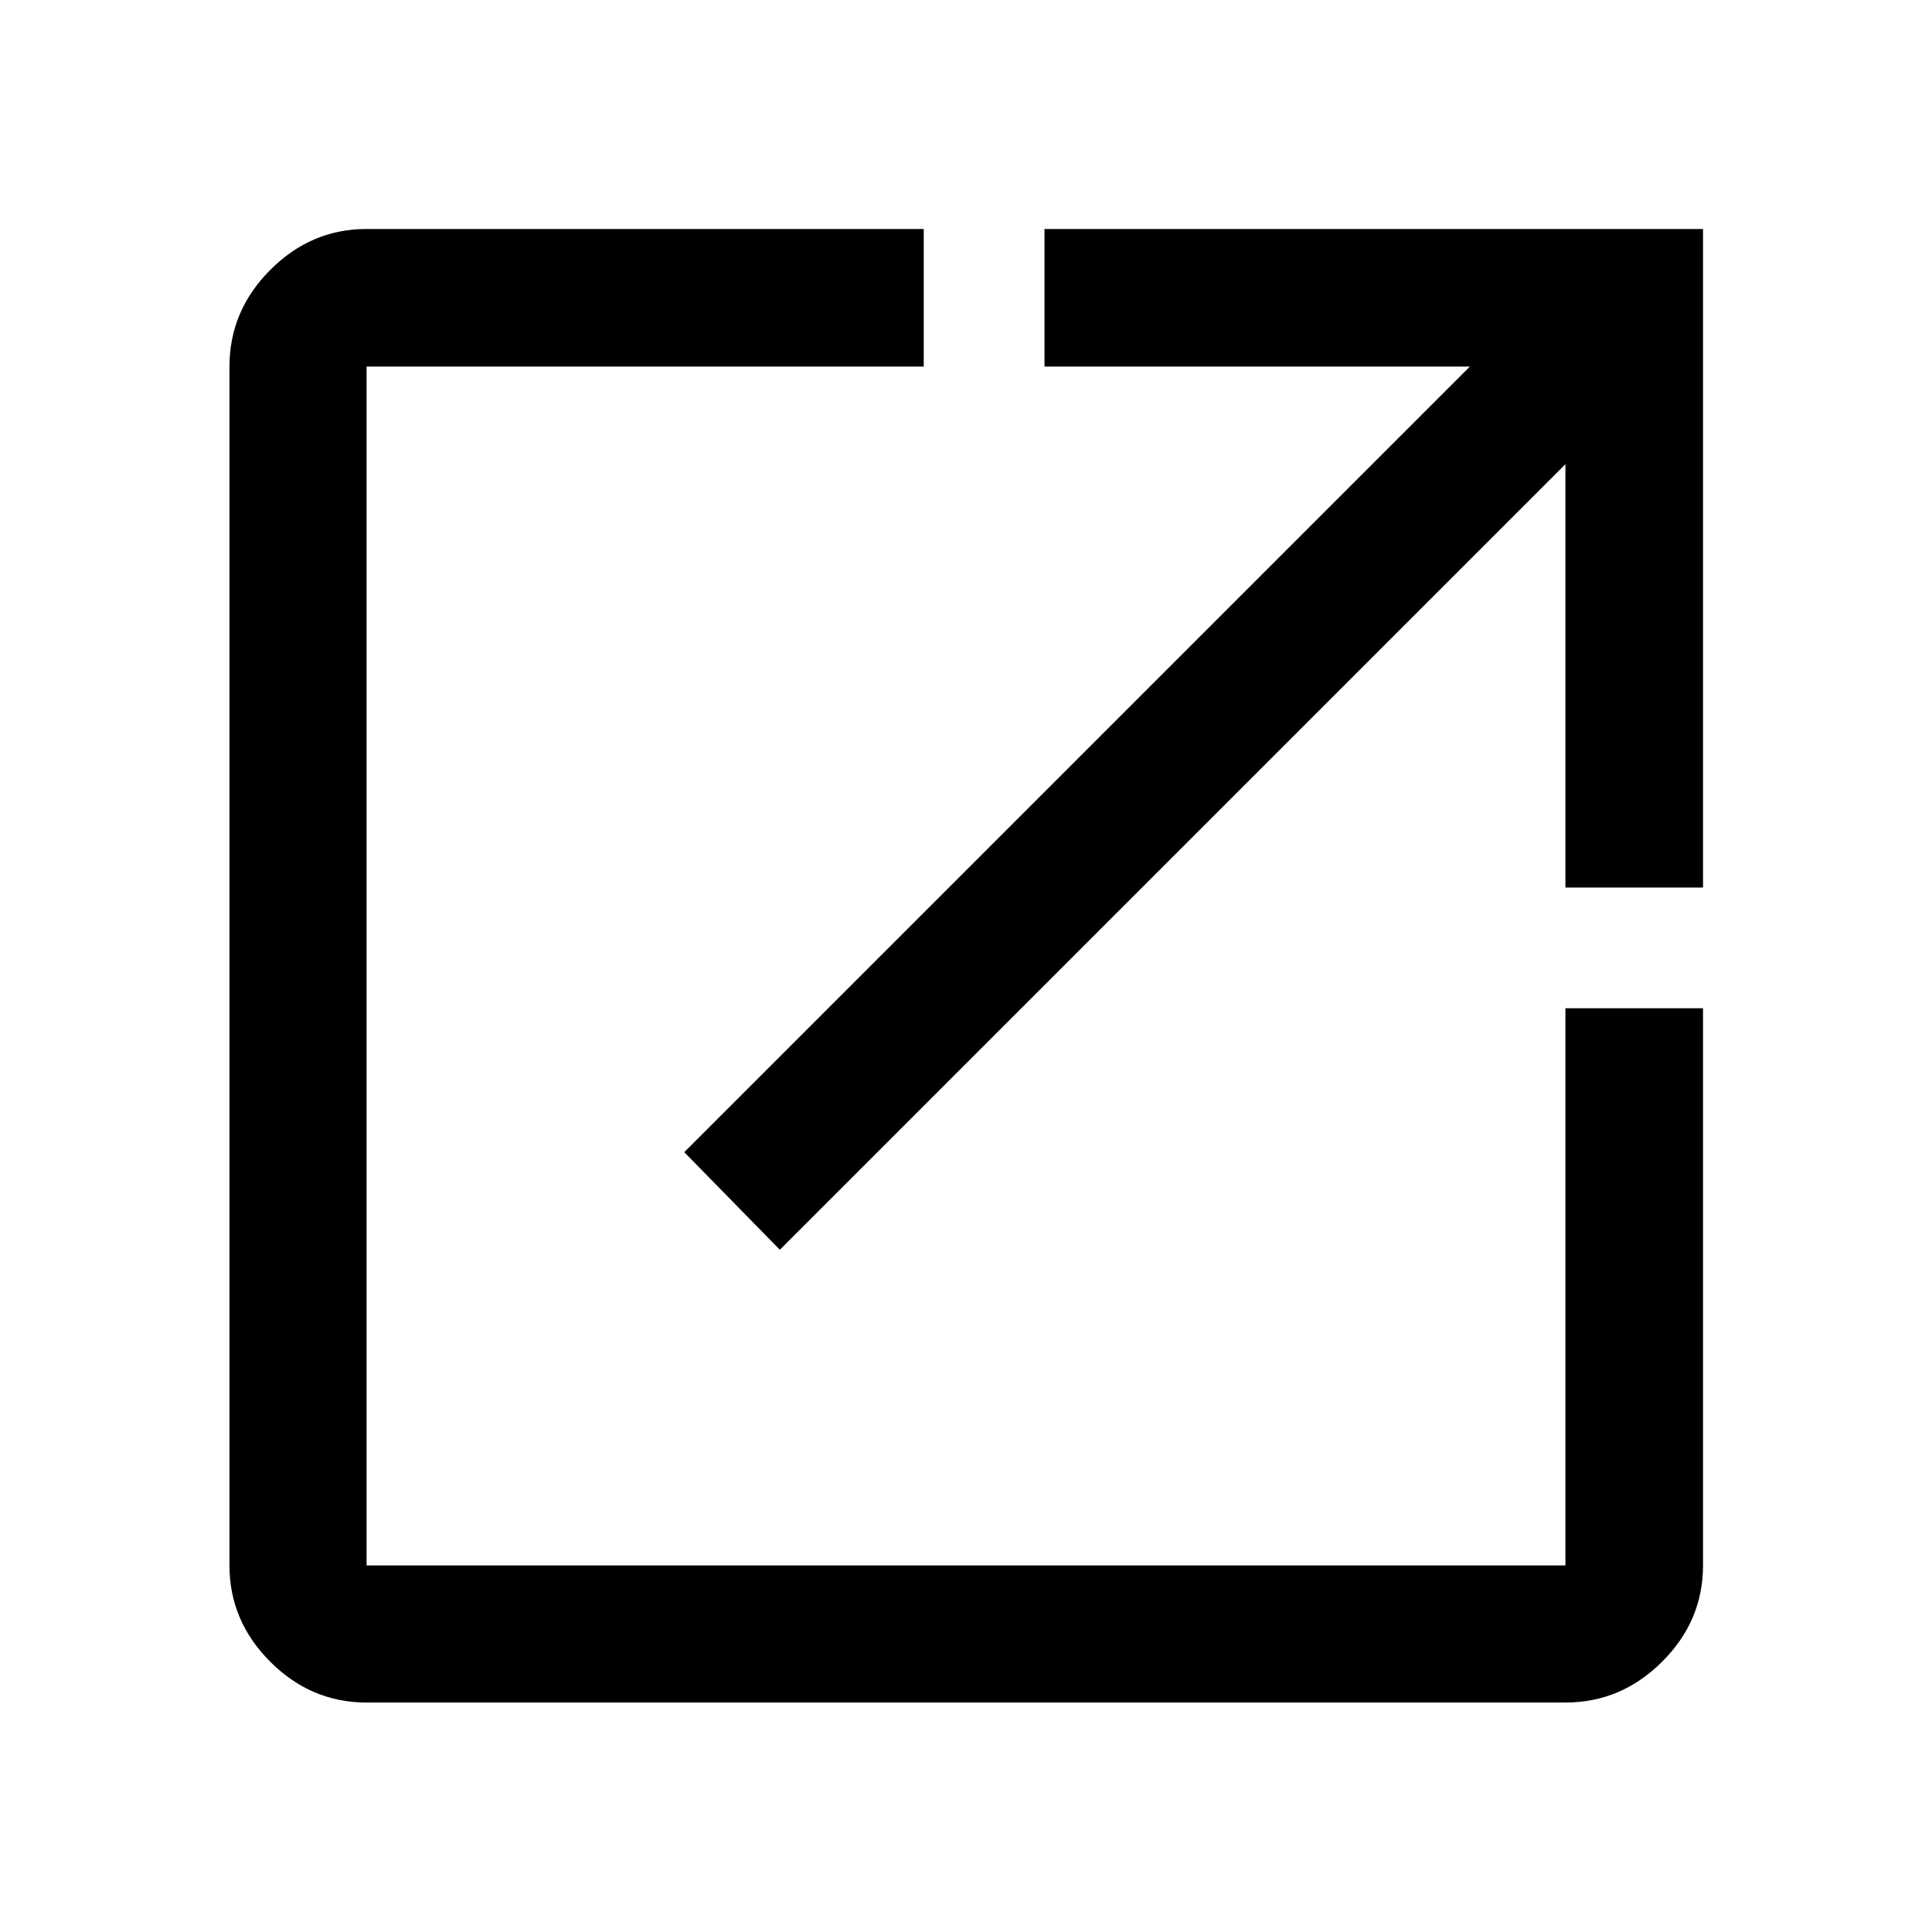
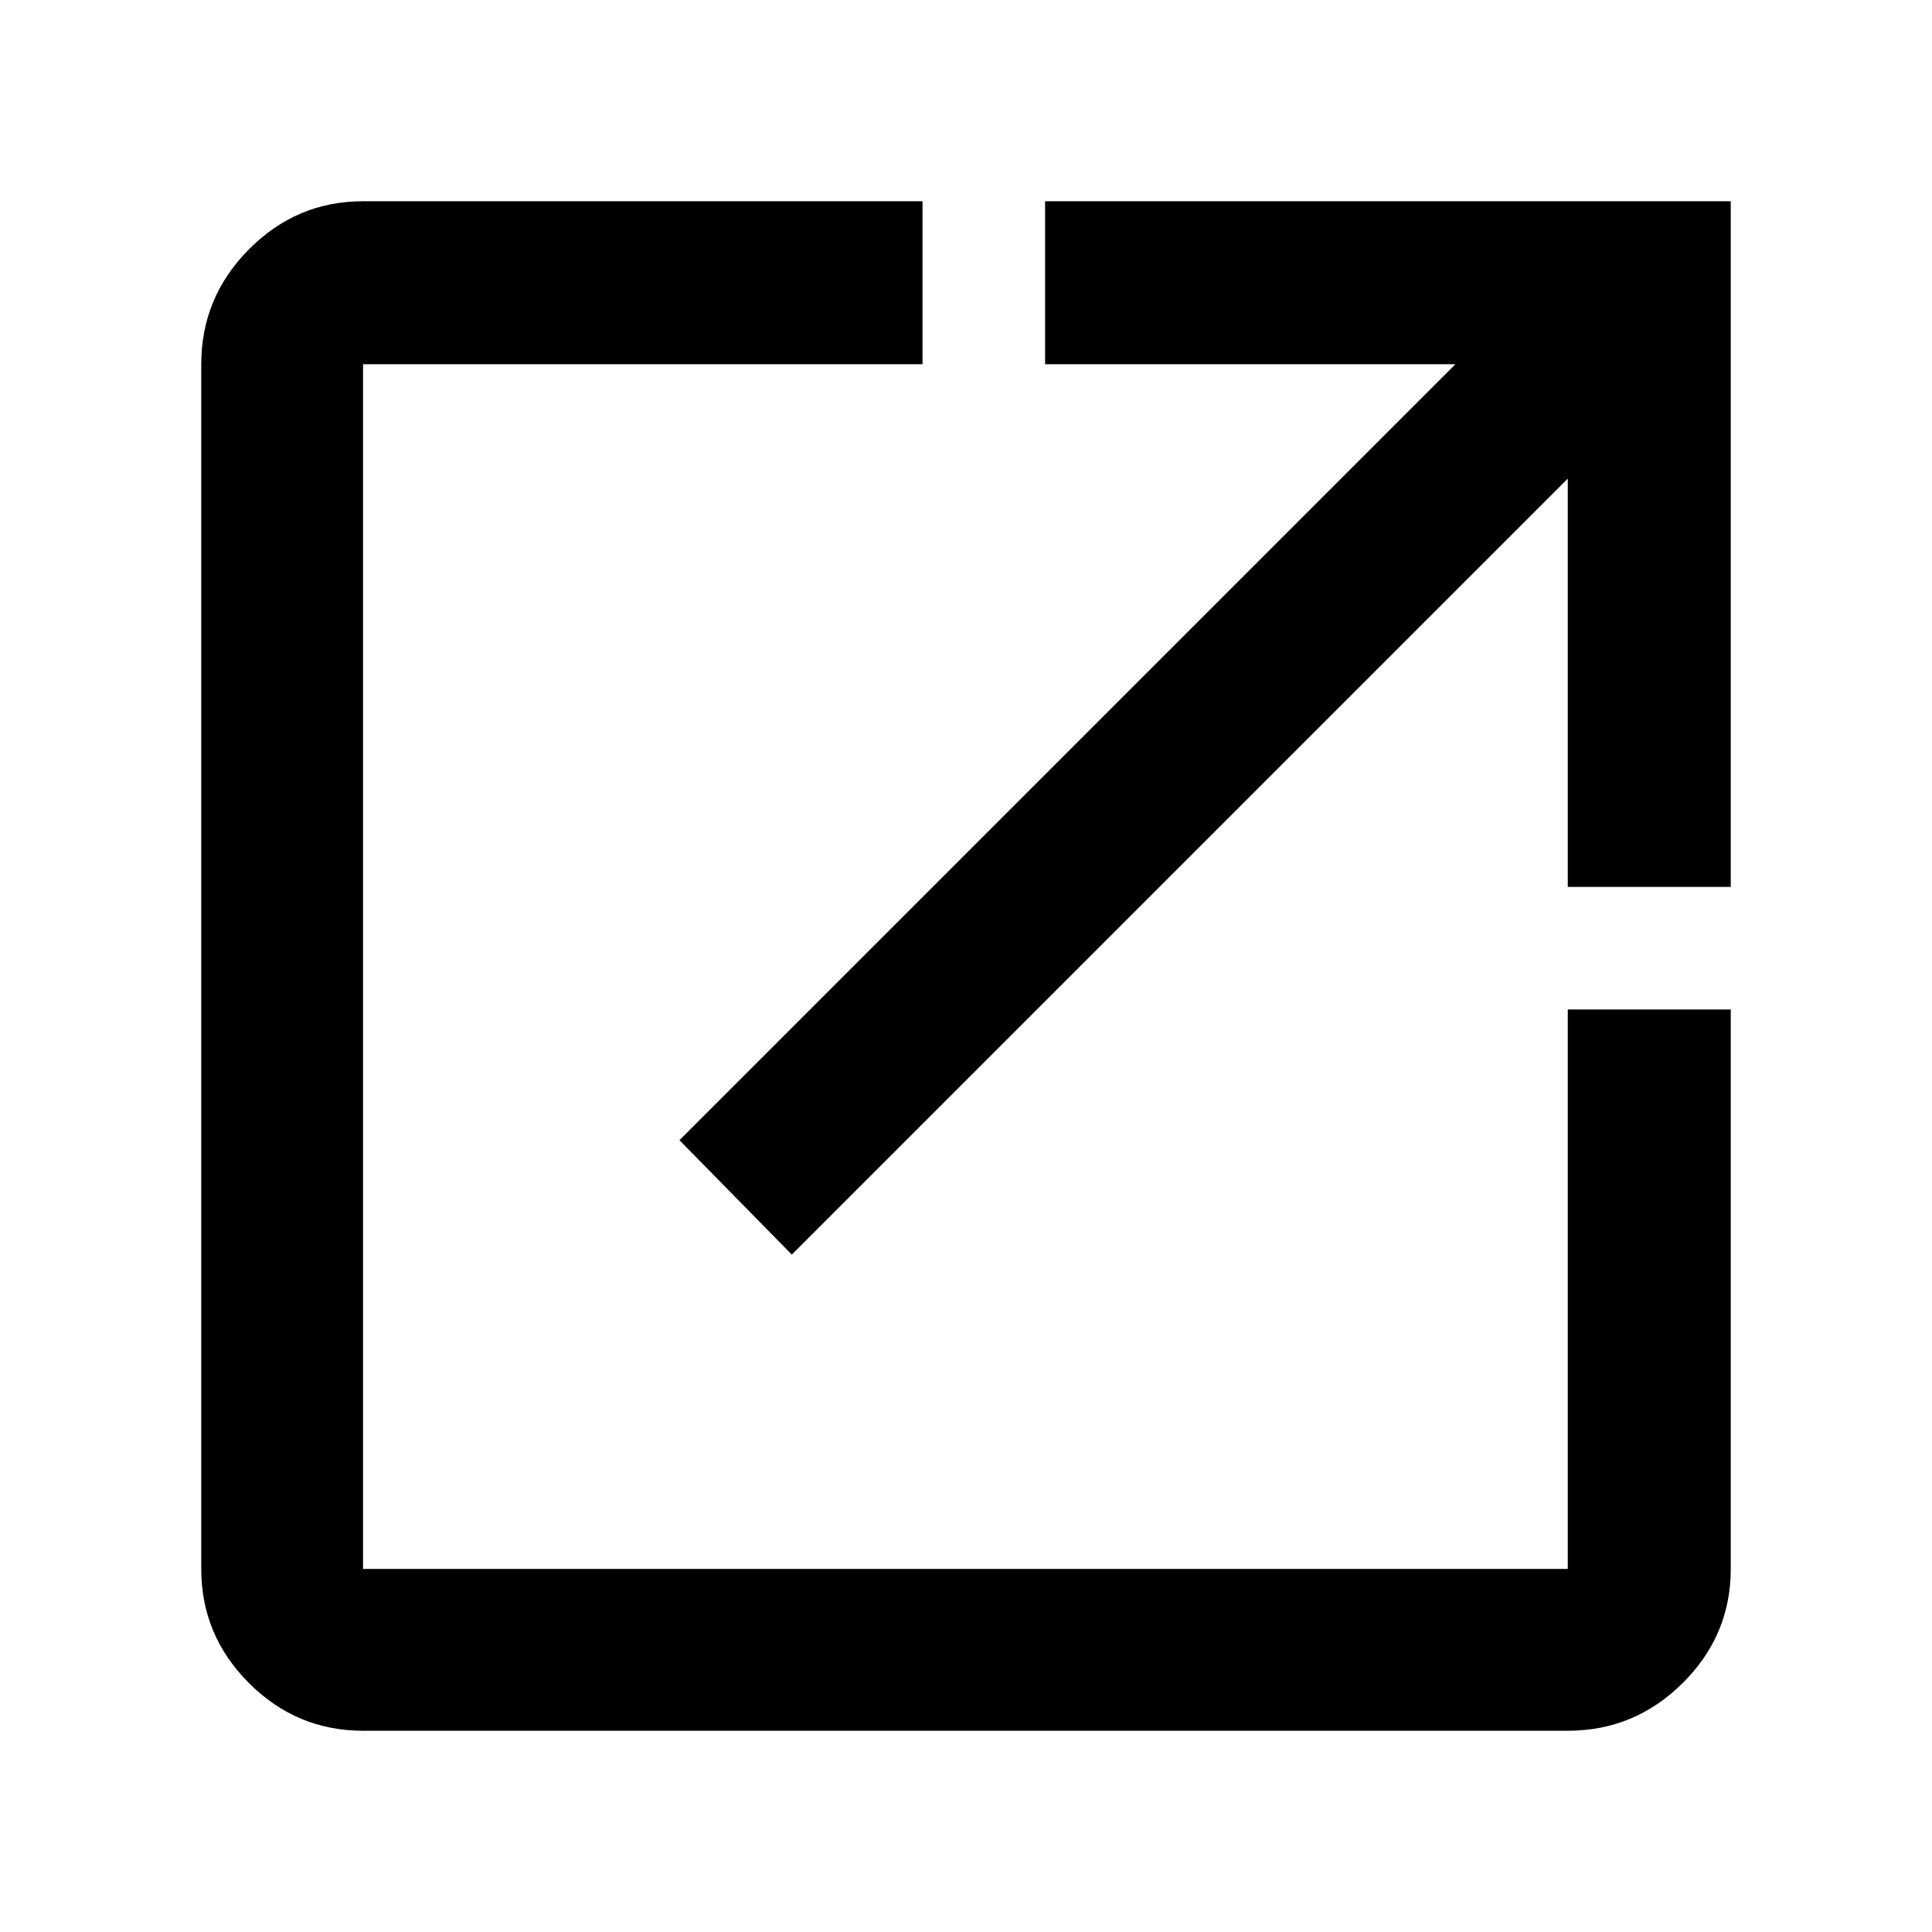
- <svg xmlns="http://www.w3.org/2000/svg" height="48px" viewBox="0 -960 960 960" width="48px" fill="#000000">
-   <path d="M182.15-114.02q-27.6 0-47.86-20.27-20.27-20.26-20.27-47.86v-595.7q0-27.7 20.27-48.03 20.26-20.34 47.86-20.34H459v68.37H182.15v595.7h595.7V-459h68.37v276.85q0 27.6-20.34 47.86-20.33 20.27-48.03 20.27h-595.7ZM387.5-339 340-387.5l390.35-390.35H519v-68.37h327.22V-519h-68.37v-210.35L387.5-339Z" />
+ <svg xmlns="http://www.w3.org/2000/svg" width="48" height="48" viewBox="0 0 48 48" fill="none">
+   <path d="M9.02 43C7.92 43 6.975 42.605 6.185 41.815C5.395 41.025 5 40.08 5 38.98V9.049C5 7.941 5.395 6.99 6.185 6.194C6.975 5.398 7.92 5 9.02 5H22.92V9.049H9.02V38.98H38.951V25.08H43V38.98C43 40.08 42.602 41.025 41.806 41.815C41.01 42.605 40.059 43 38.951 43H9.02ZM19.672 31.17L16.881 28.328L36.16 9.049H25.965V5H43V22.035H38.951V11.891L19.672 31.17Z" fill="black" />
</svg>
